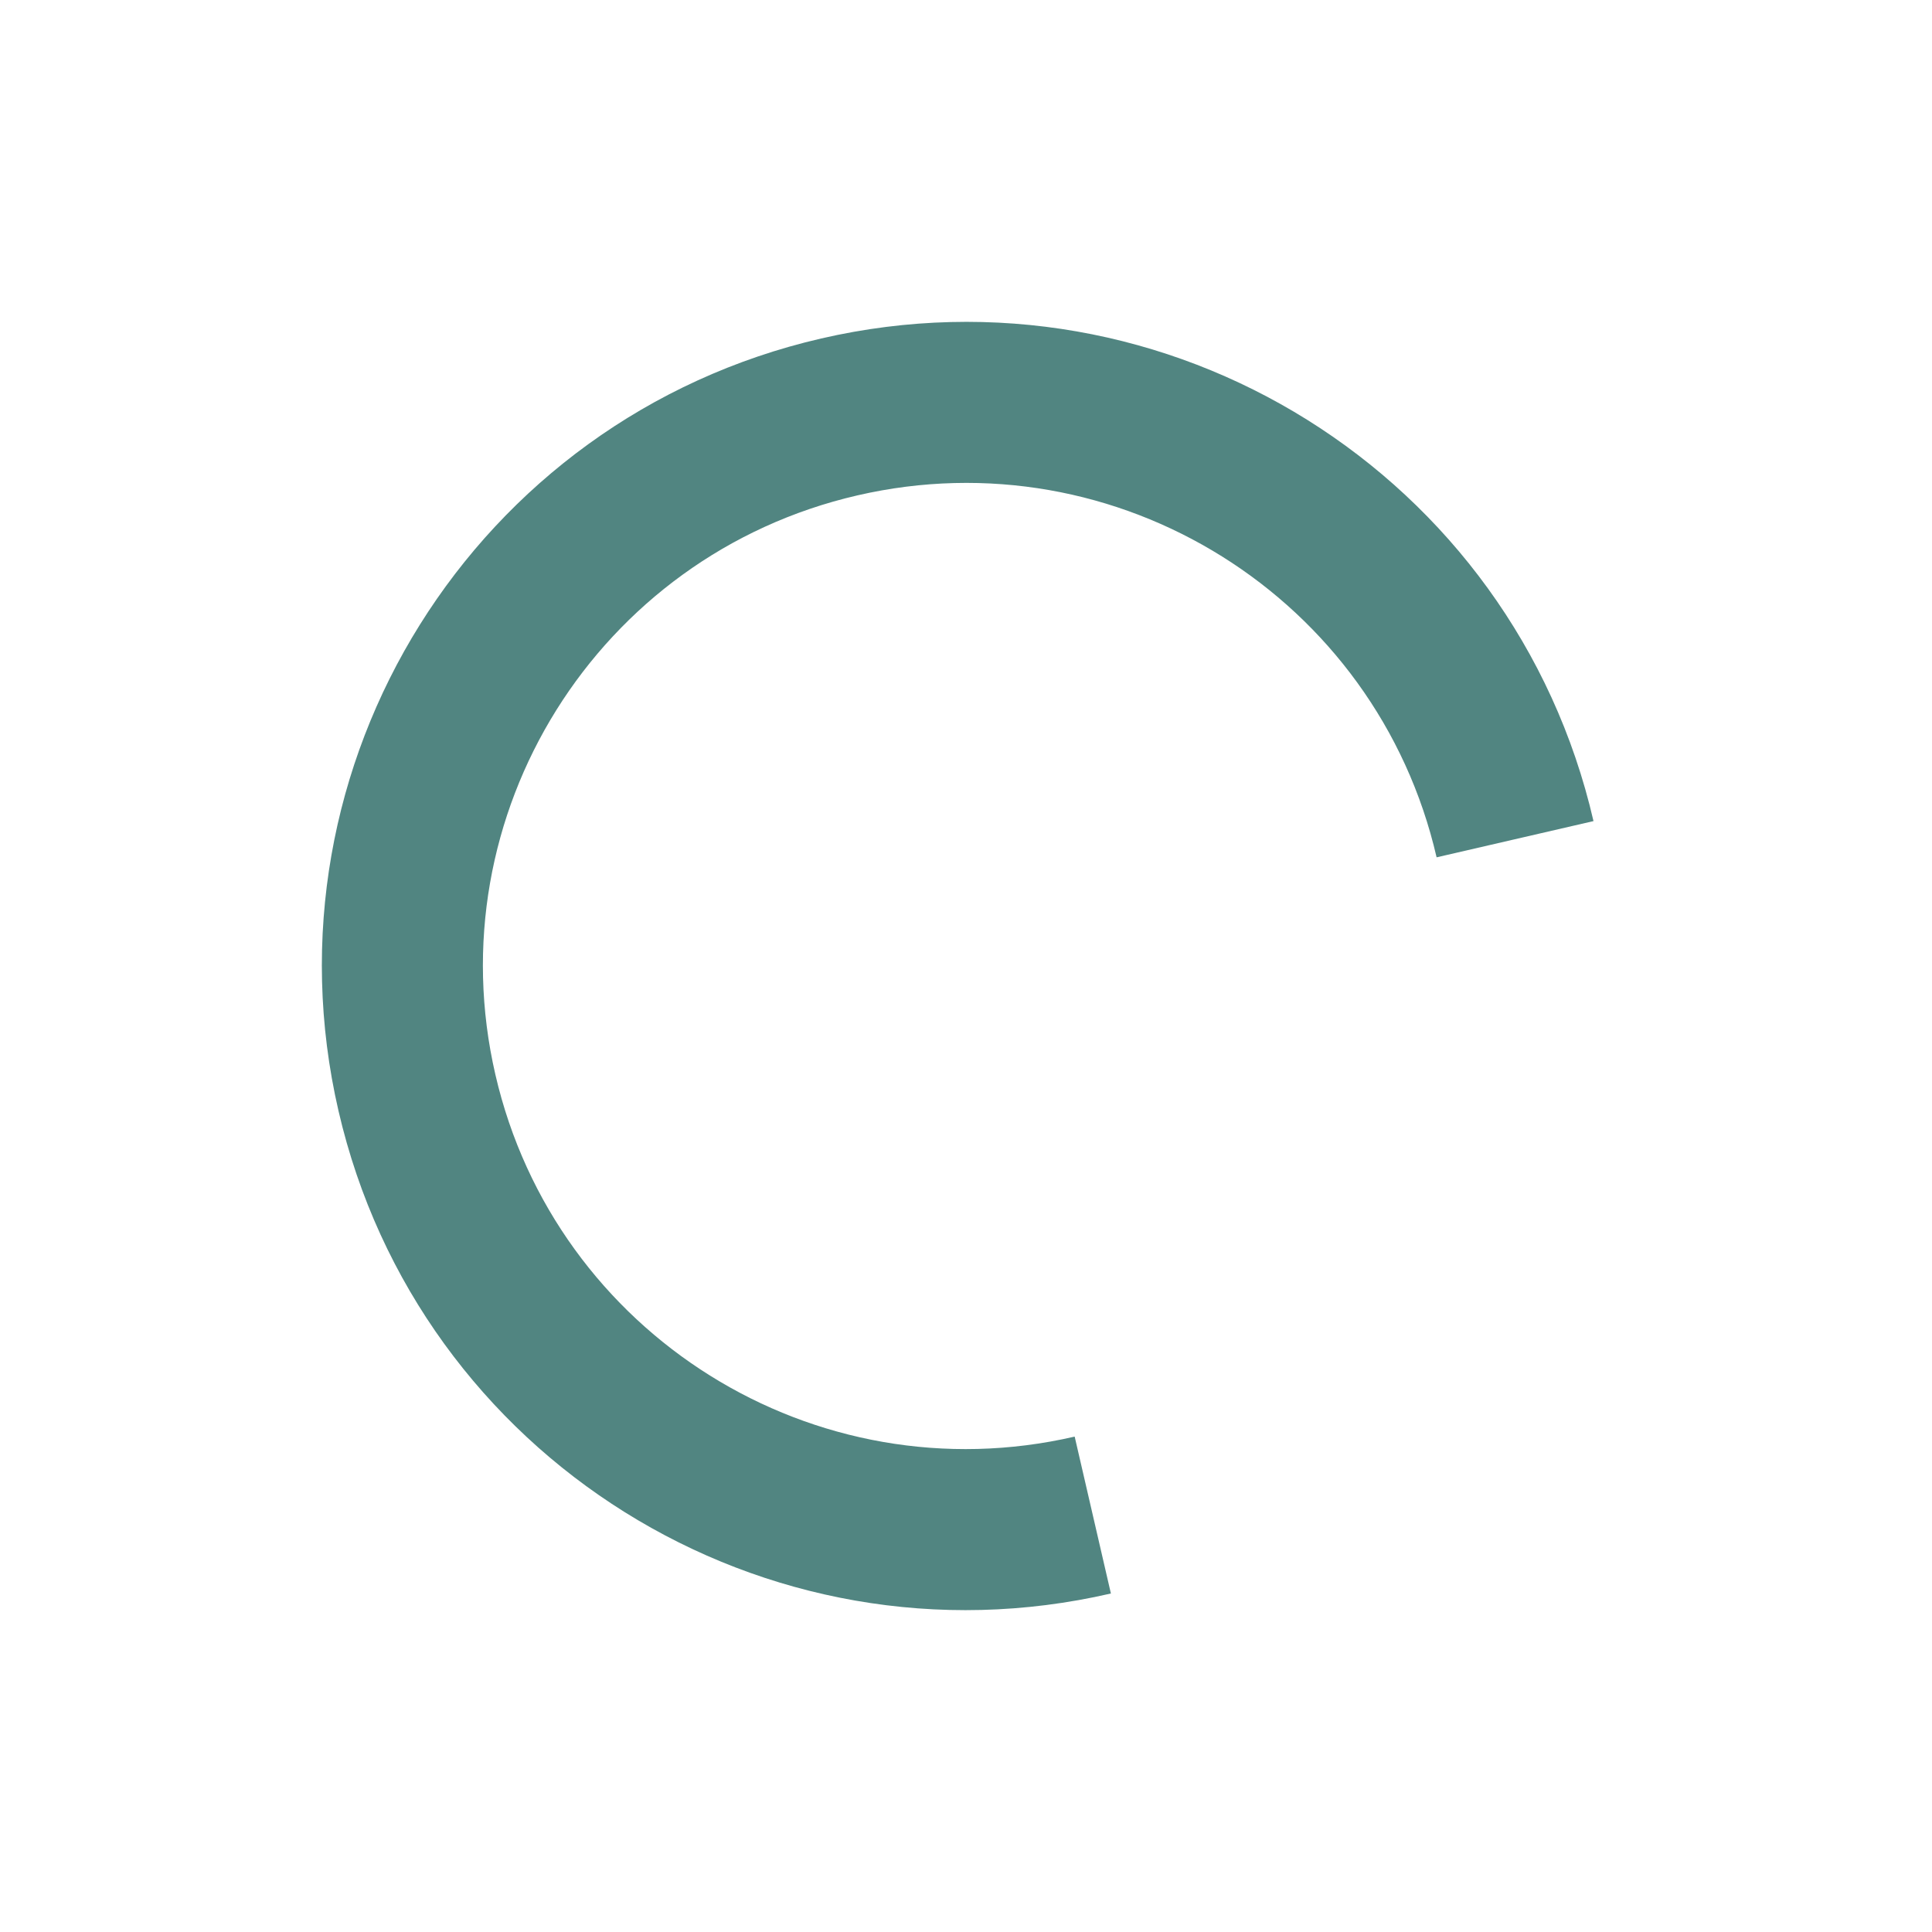
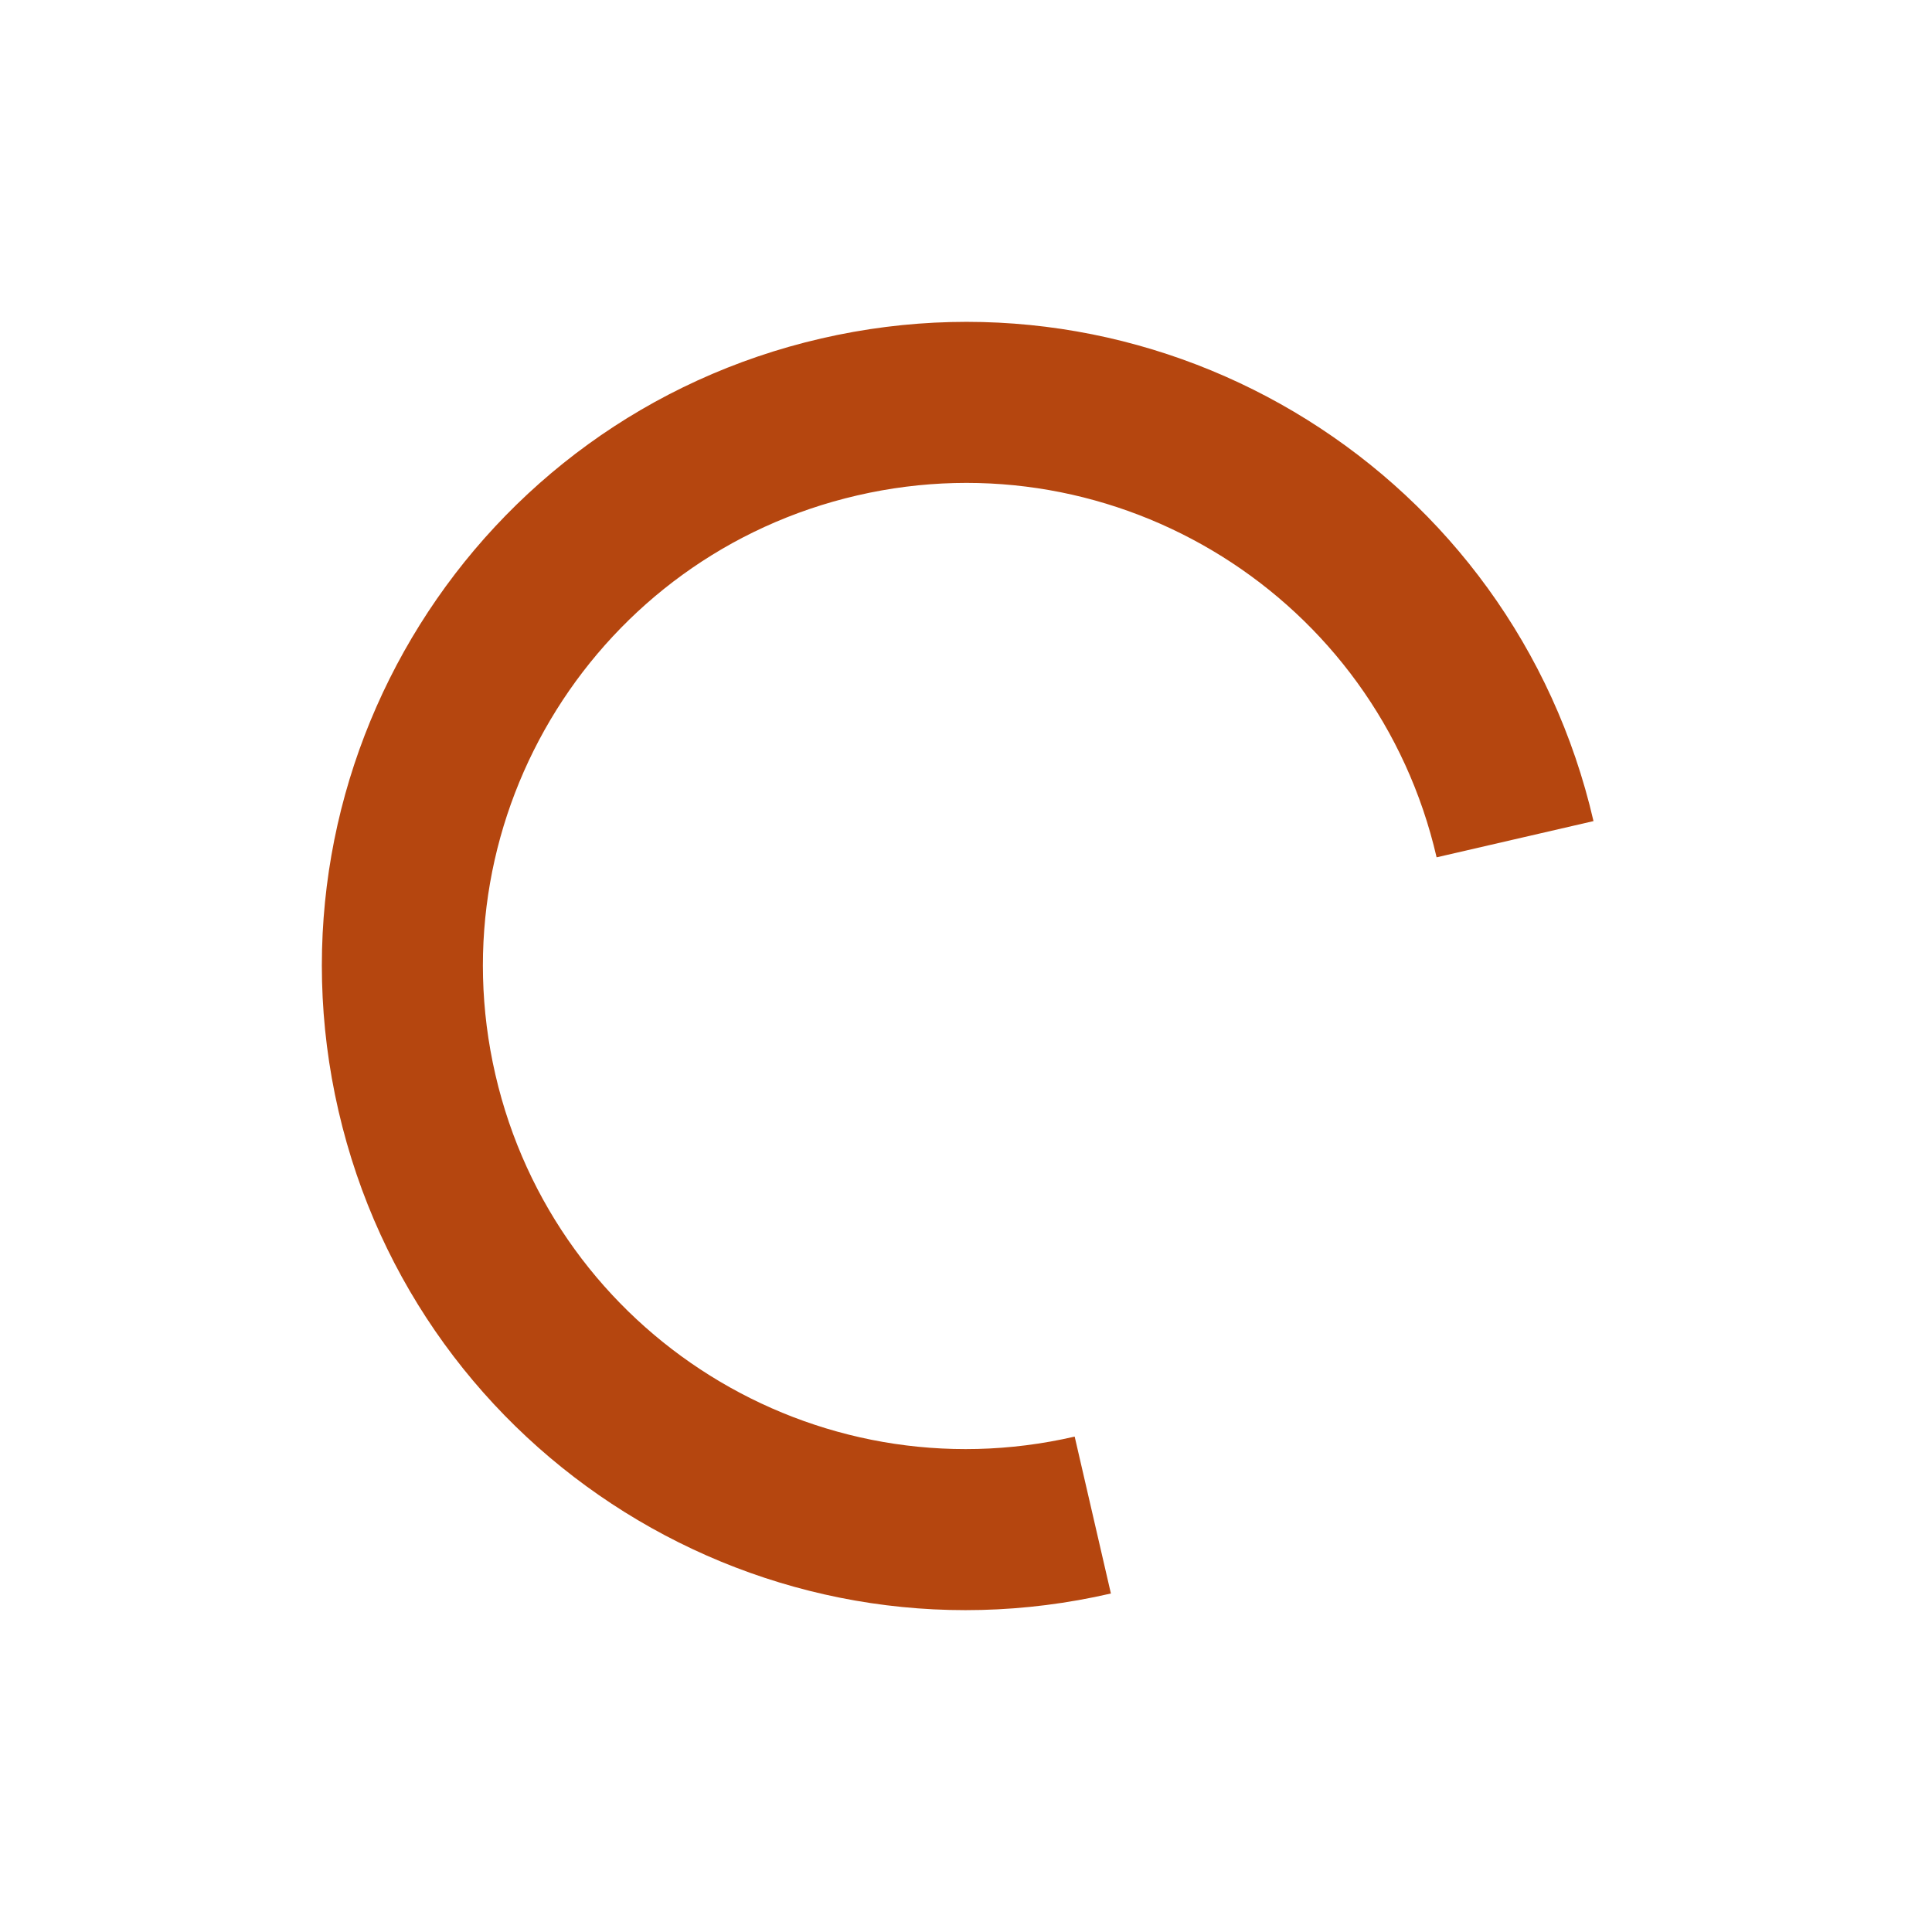
<svg xmlns="http://www.w3.org/2000/svg" width="24" height="24" viewBox="0 0 24 24" fill="none">
-   <path d="M13.35 17.846C10.121 18.592 6.899 16.578 6.154 13.35C5.408 10.121 7.421 6.899 10.65 6.154C13.879 5.408 17.101 7.422 17.846 10.65L19.795 10.2C18.801 5.895 14.505 3.211 10.2 4.205C5.895 5.199 3.211 9.495 4.205 13.8C5.199 18.105 9.495 20.789 13.8 19.795L13.35 17.846Z" fill="#518581" />
+   <path d="M13.35 17.846C10.121 18.592 6.899 16.578 6.154 13.35C5.408 10.121 7.421 6.899 10.65 6.154C13.879 5.408 17.101 7.422 17.846 10.65L19.795 10.2C18.801 5.895 14.505 3.211 10.2 4.205C5.895 5.199 3.211 9.495 4.205 13.8C5.199 18.105 9.495 20.789 13.8 19.795L13.35 17.846Z" fill="#B5460F" />
</svg>
